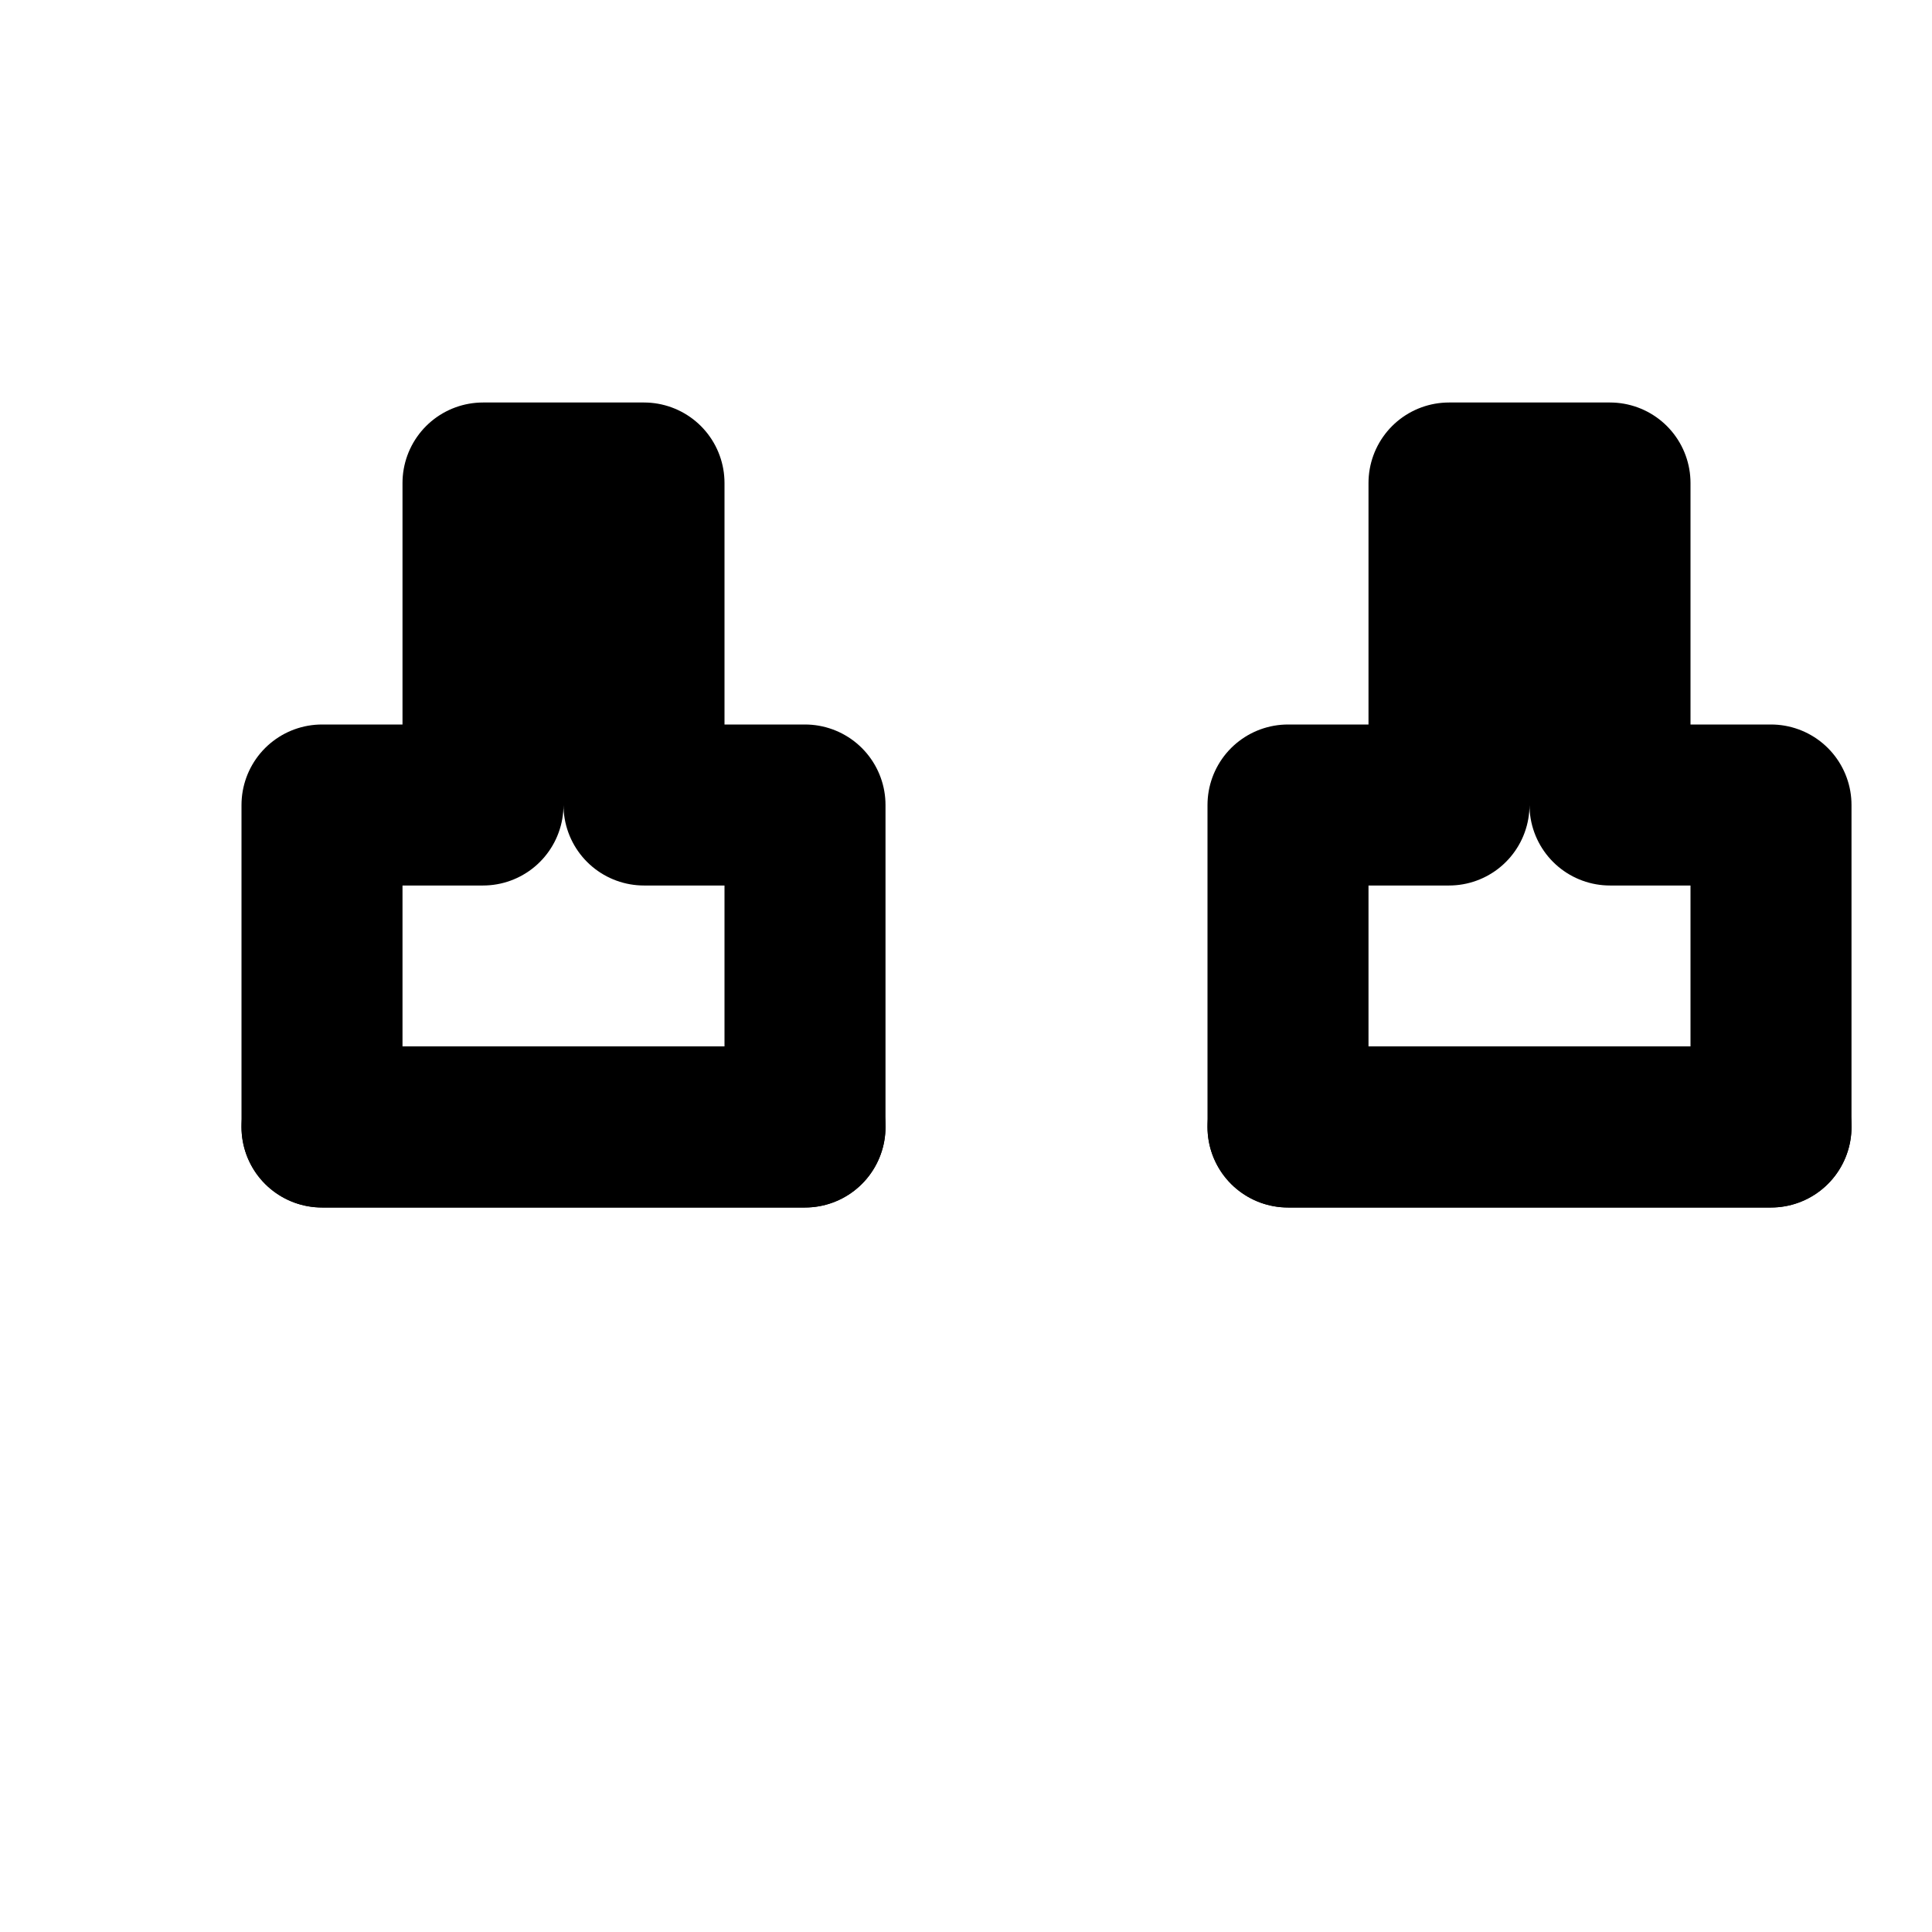
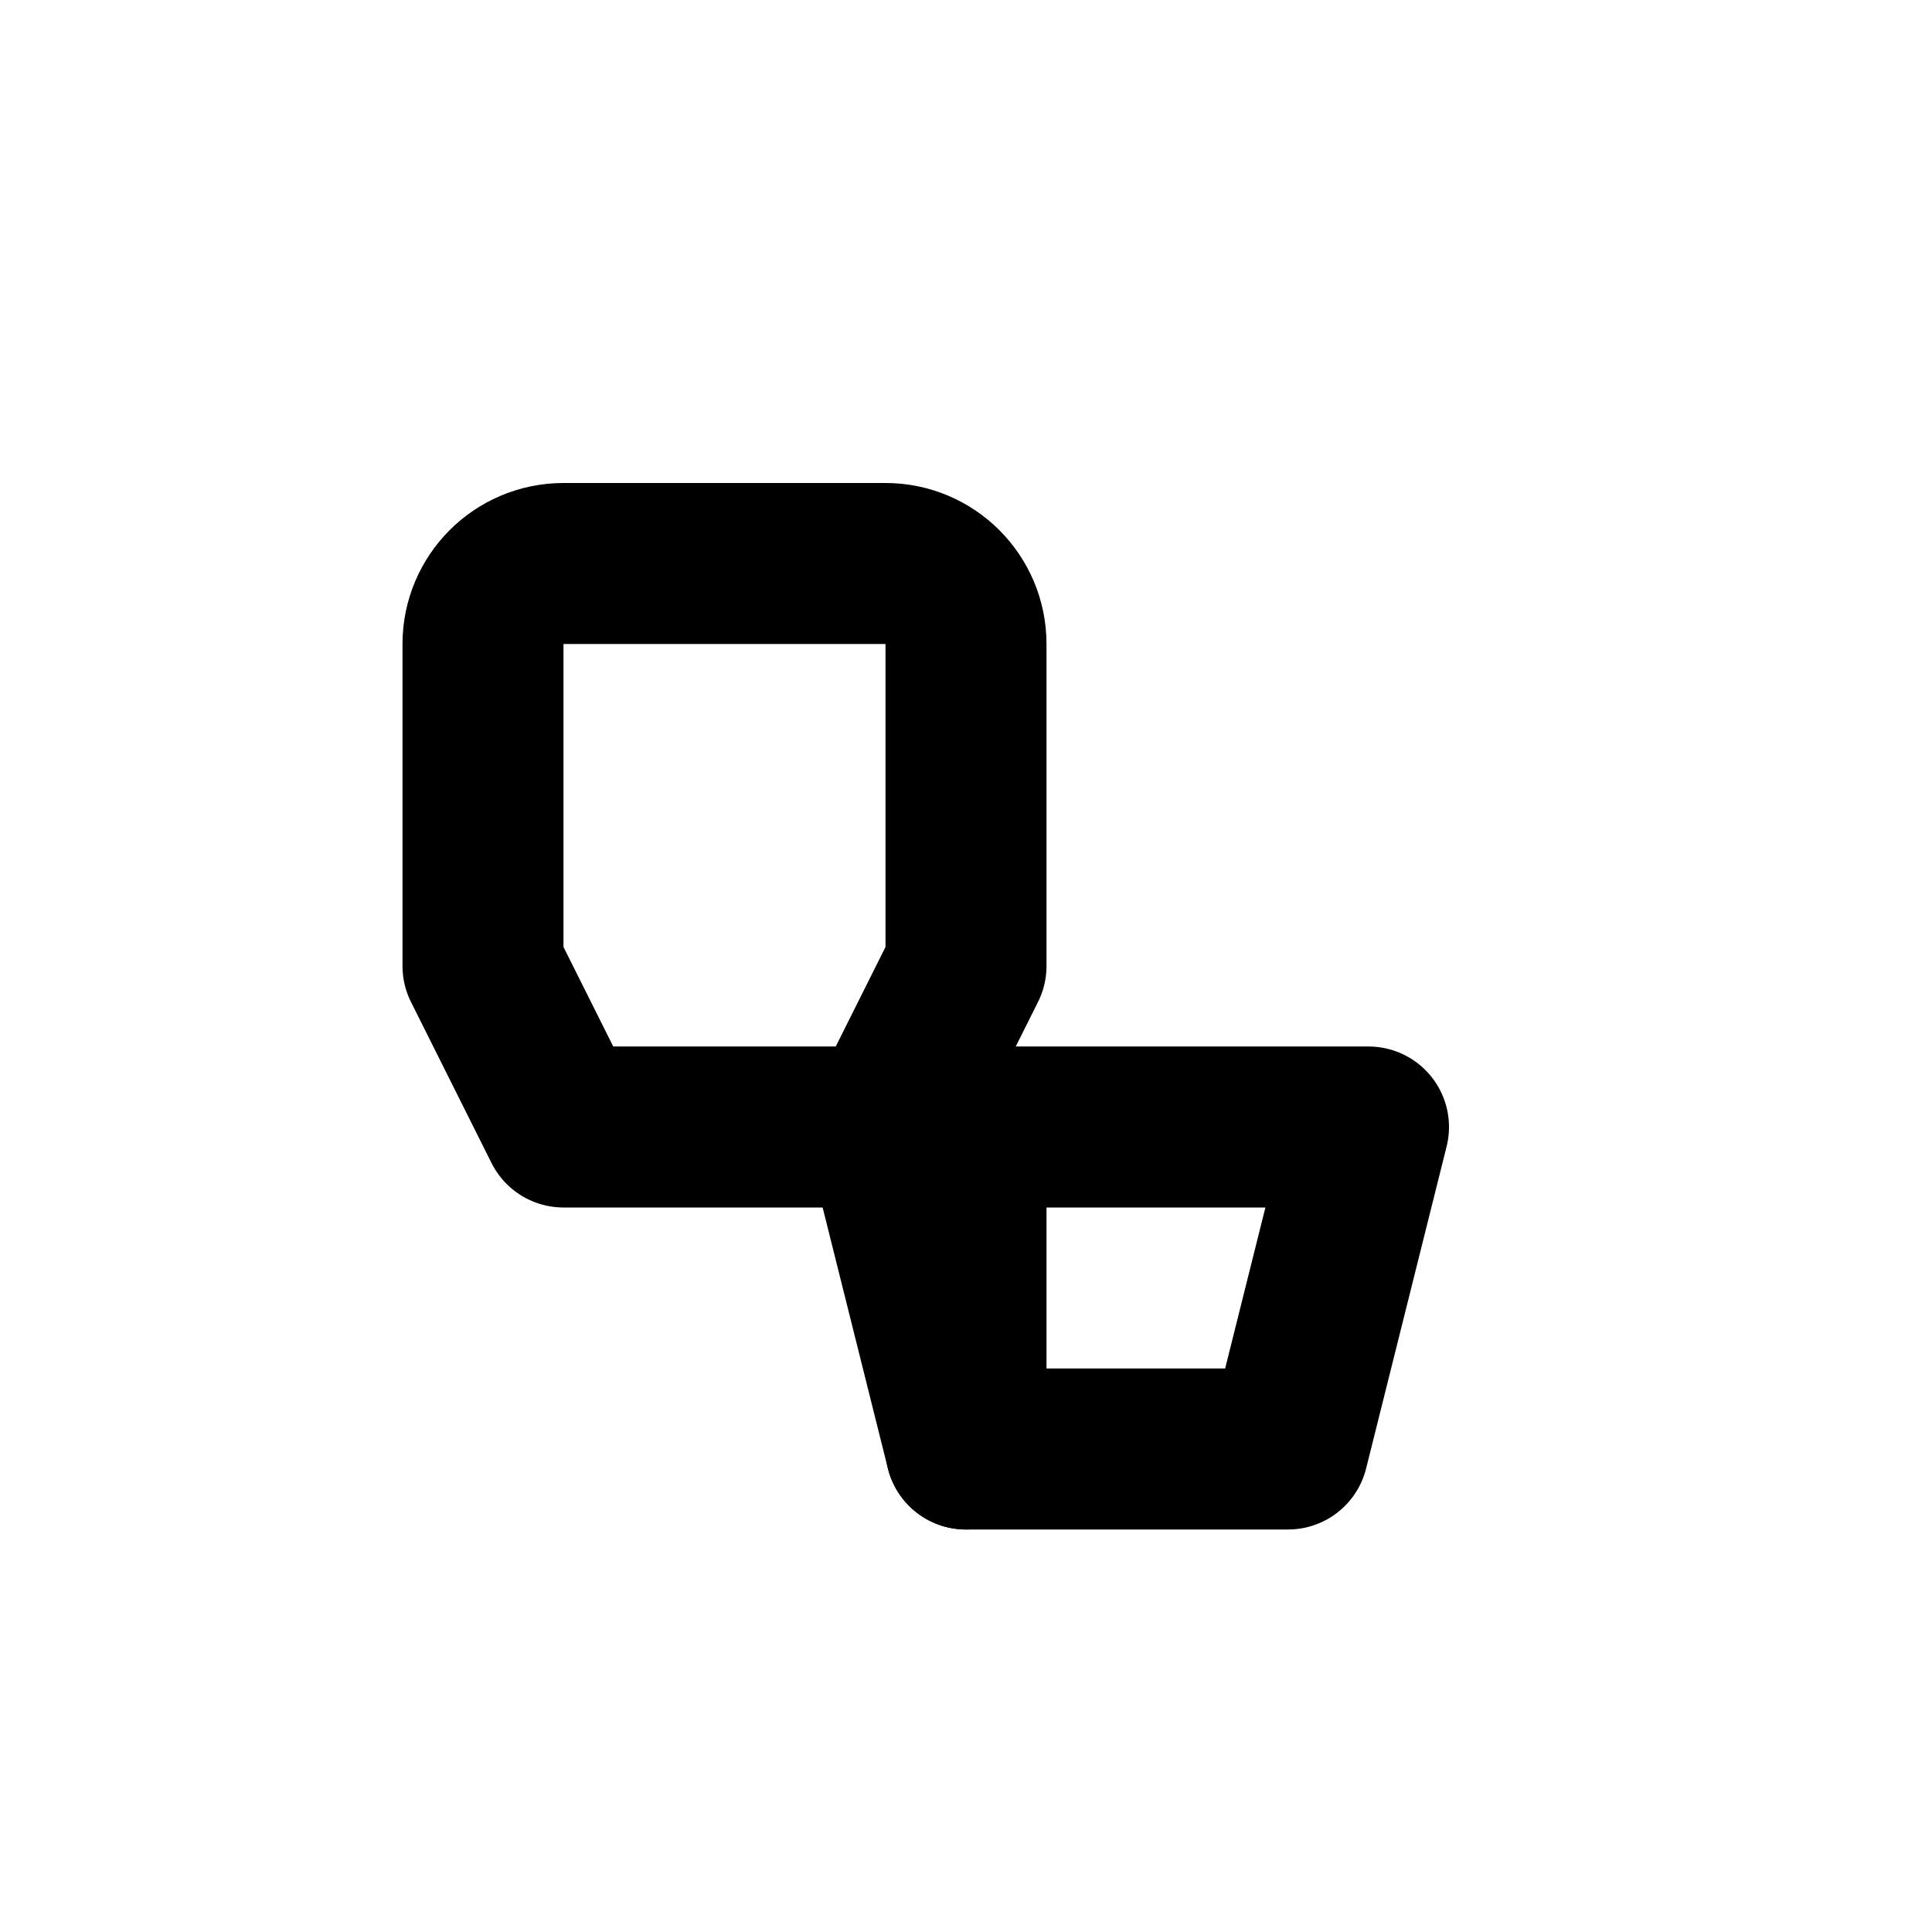
- <svg xmlns="http://www.w3.org/2000/svg" width="24" height="24" viewBox="0 0 24 24" fill="none">
-   <path d="M6 6V10H4V14H10V10H8V6L6 6Z" stroke="#000000" stroke-width="2" stroke-linecap="round" stroke-linejoin="round" />
-   <path d="M18 6V10H16V14H22V10H20V6L18 6Z" stroke="#000000" stroke-width="2" stroke-linecap="round" stroke-linejoin="round" />
-   <path d="M4 14H10" stroke="#000000" stroke-width="2" stroke-linecap="round" stroke-linejoin="round" />
-   <path d="M16 14H22" stroke="#000000" stroke-width="2" stroke-linecap="round" stroke-linejoin="round" />
+ <svg xmlns="http://www.w3.org/2000/svg" viewBox="0 0 24 24" fill="none" stroke="currentColor" stroke-width="2" stroke-linecap="round" stroke-linejoin="round">
+   <path d="M10 7h-3a1 1 0 0 0-1 1v4l1 2h4l1-2V8a1 1 0 0 0-1-1z" />
+   <path d="M14 14h3l-1 4H12l-1-4z" />
+   <path d="M12 14v4" />
</svg>
